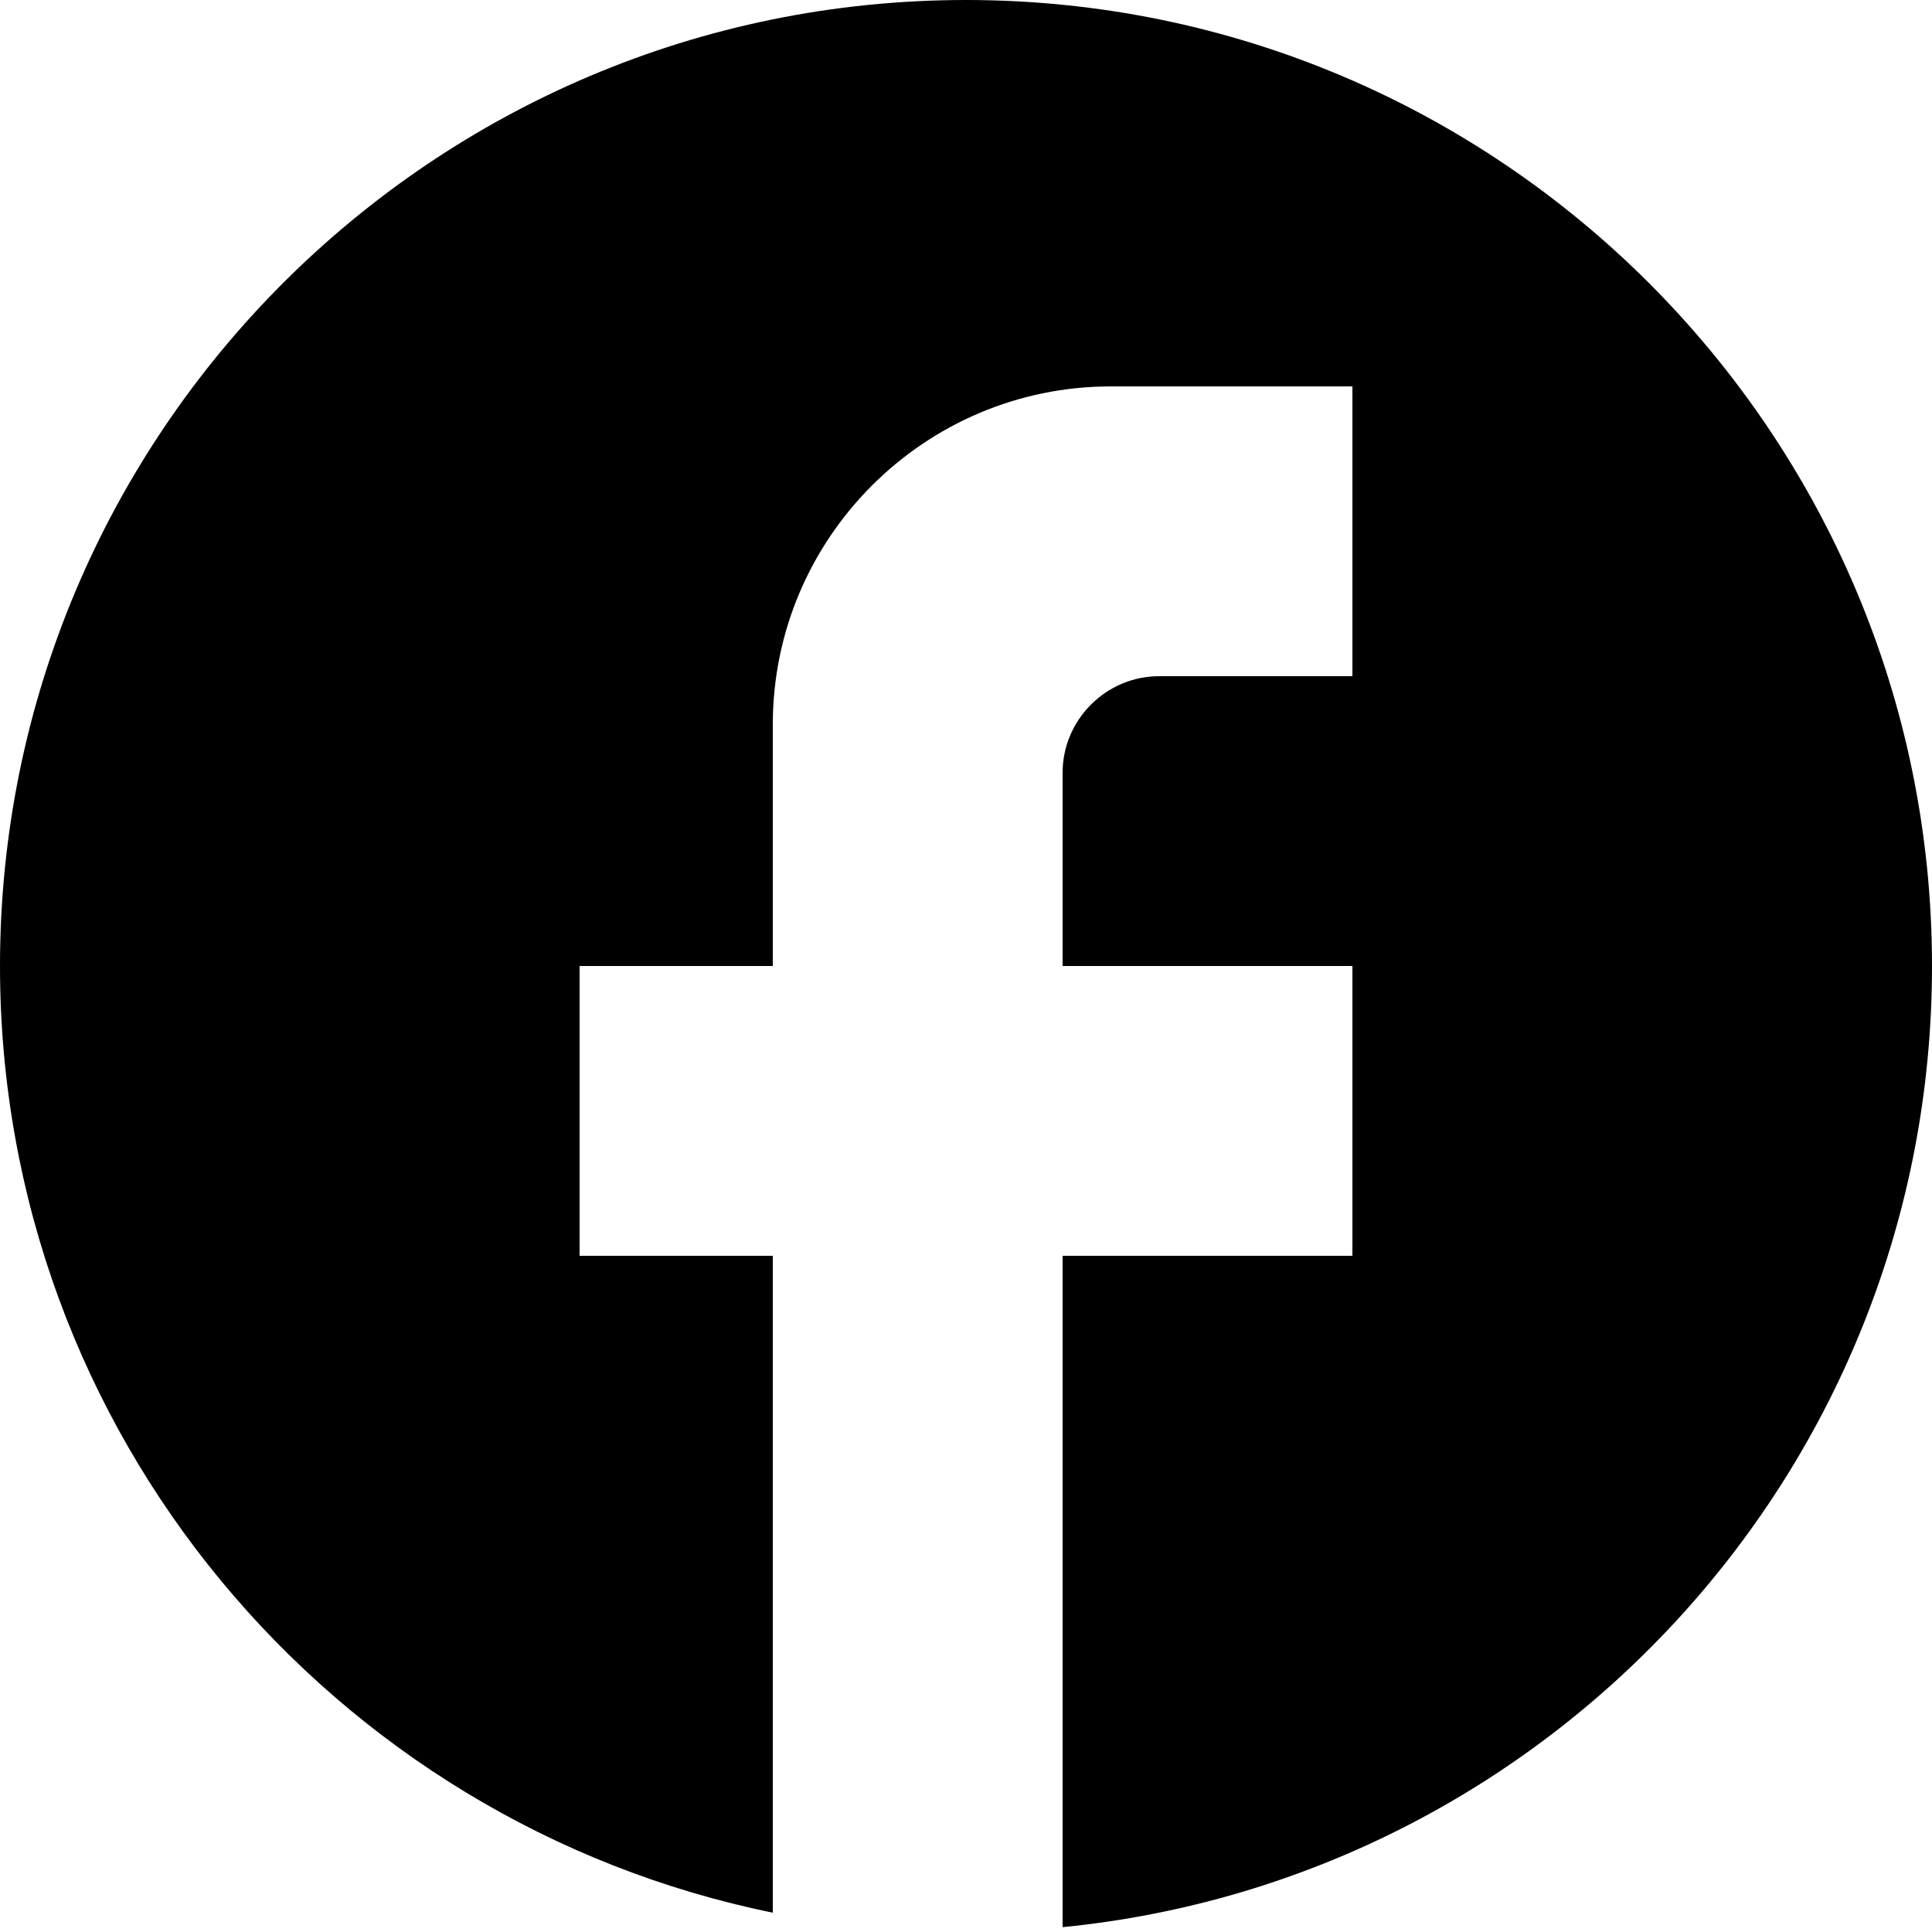
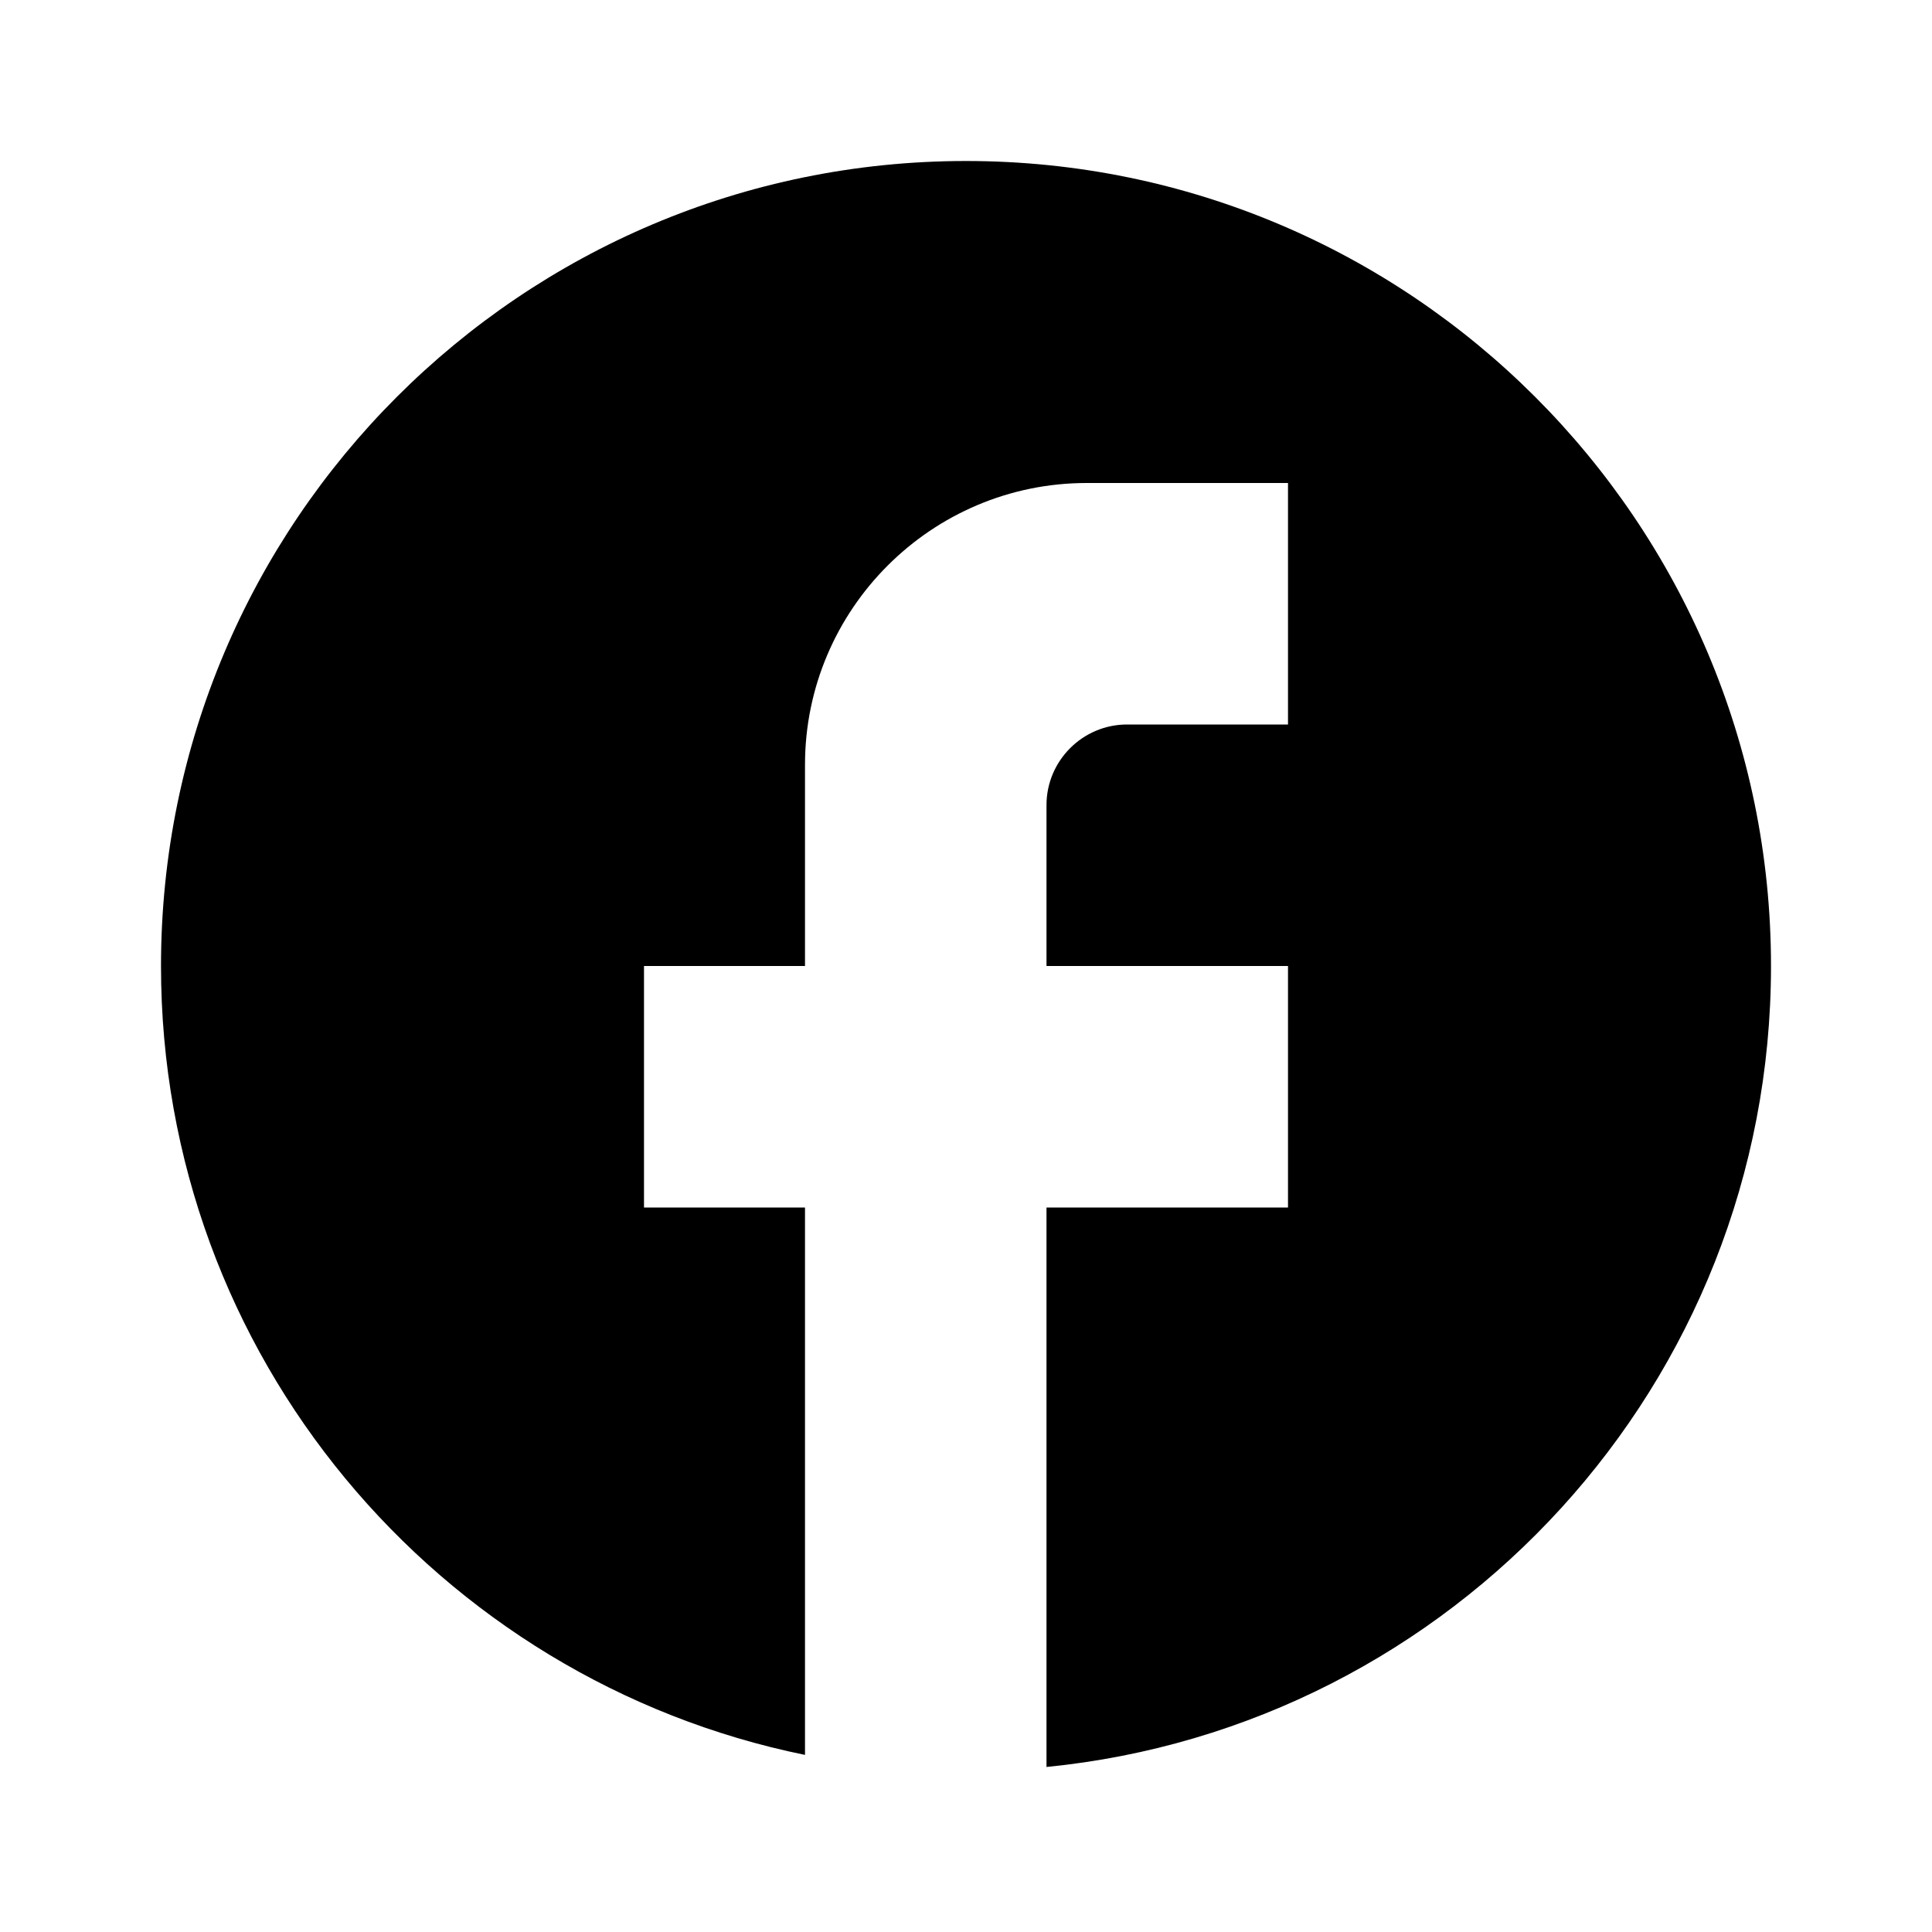
- <svg xmlns="http://www.w3.org/2000/svg" width="20" height="20" viewBox="0 0 20 20" fill="none">
-   <path d="M20 10C20 4.48 15.52 0 10 0C4.48 0 0 4.48 0 10C0 14.84 3.44 18.87 8 19.8V13H6V10H8V7.5C8 5.57 9.57 4 11.5 4H14V7H12C11.45 7 11 7.45 11 8V10H14V13H11V19.95C16.05 19.45 20 15.19 20 10Z" fill="black" />
+ <svg xmlns="http://www.w3.org/2000/svg" width="24" height="24" viewBox="0 0 24 24">
+   <path d="M22 12C22 6.48 17.52 2 12 2C6.48 2 2 6.48 2 12C2 16.84 5.44 20.87 10 21.8V15H8V12H10V9.5C10 7.57 11.57 6 13.5 6H16V9H14C13.45 9 13 9.45 13 10V12H16V15H13V21.95C18.05 21.45 22 17.19 22 12Z" fill="currentColor" />
</svg>
